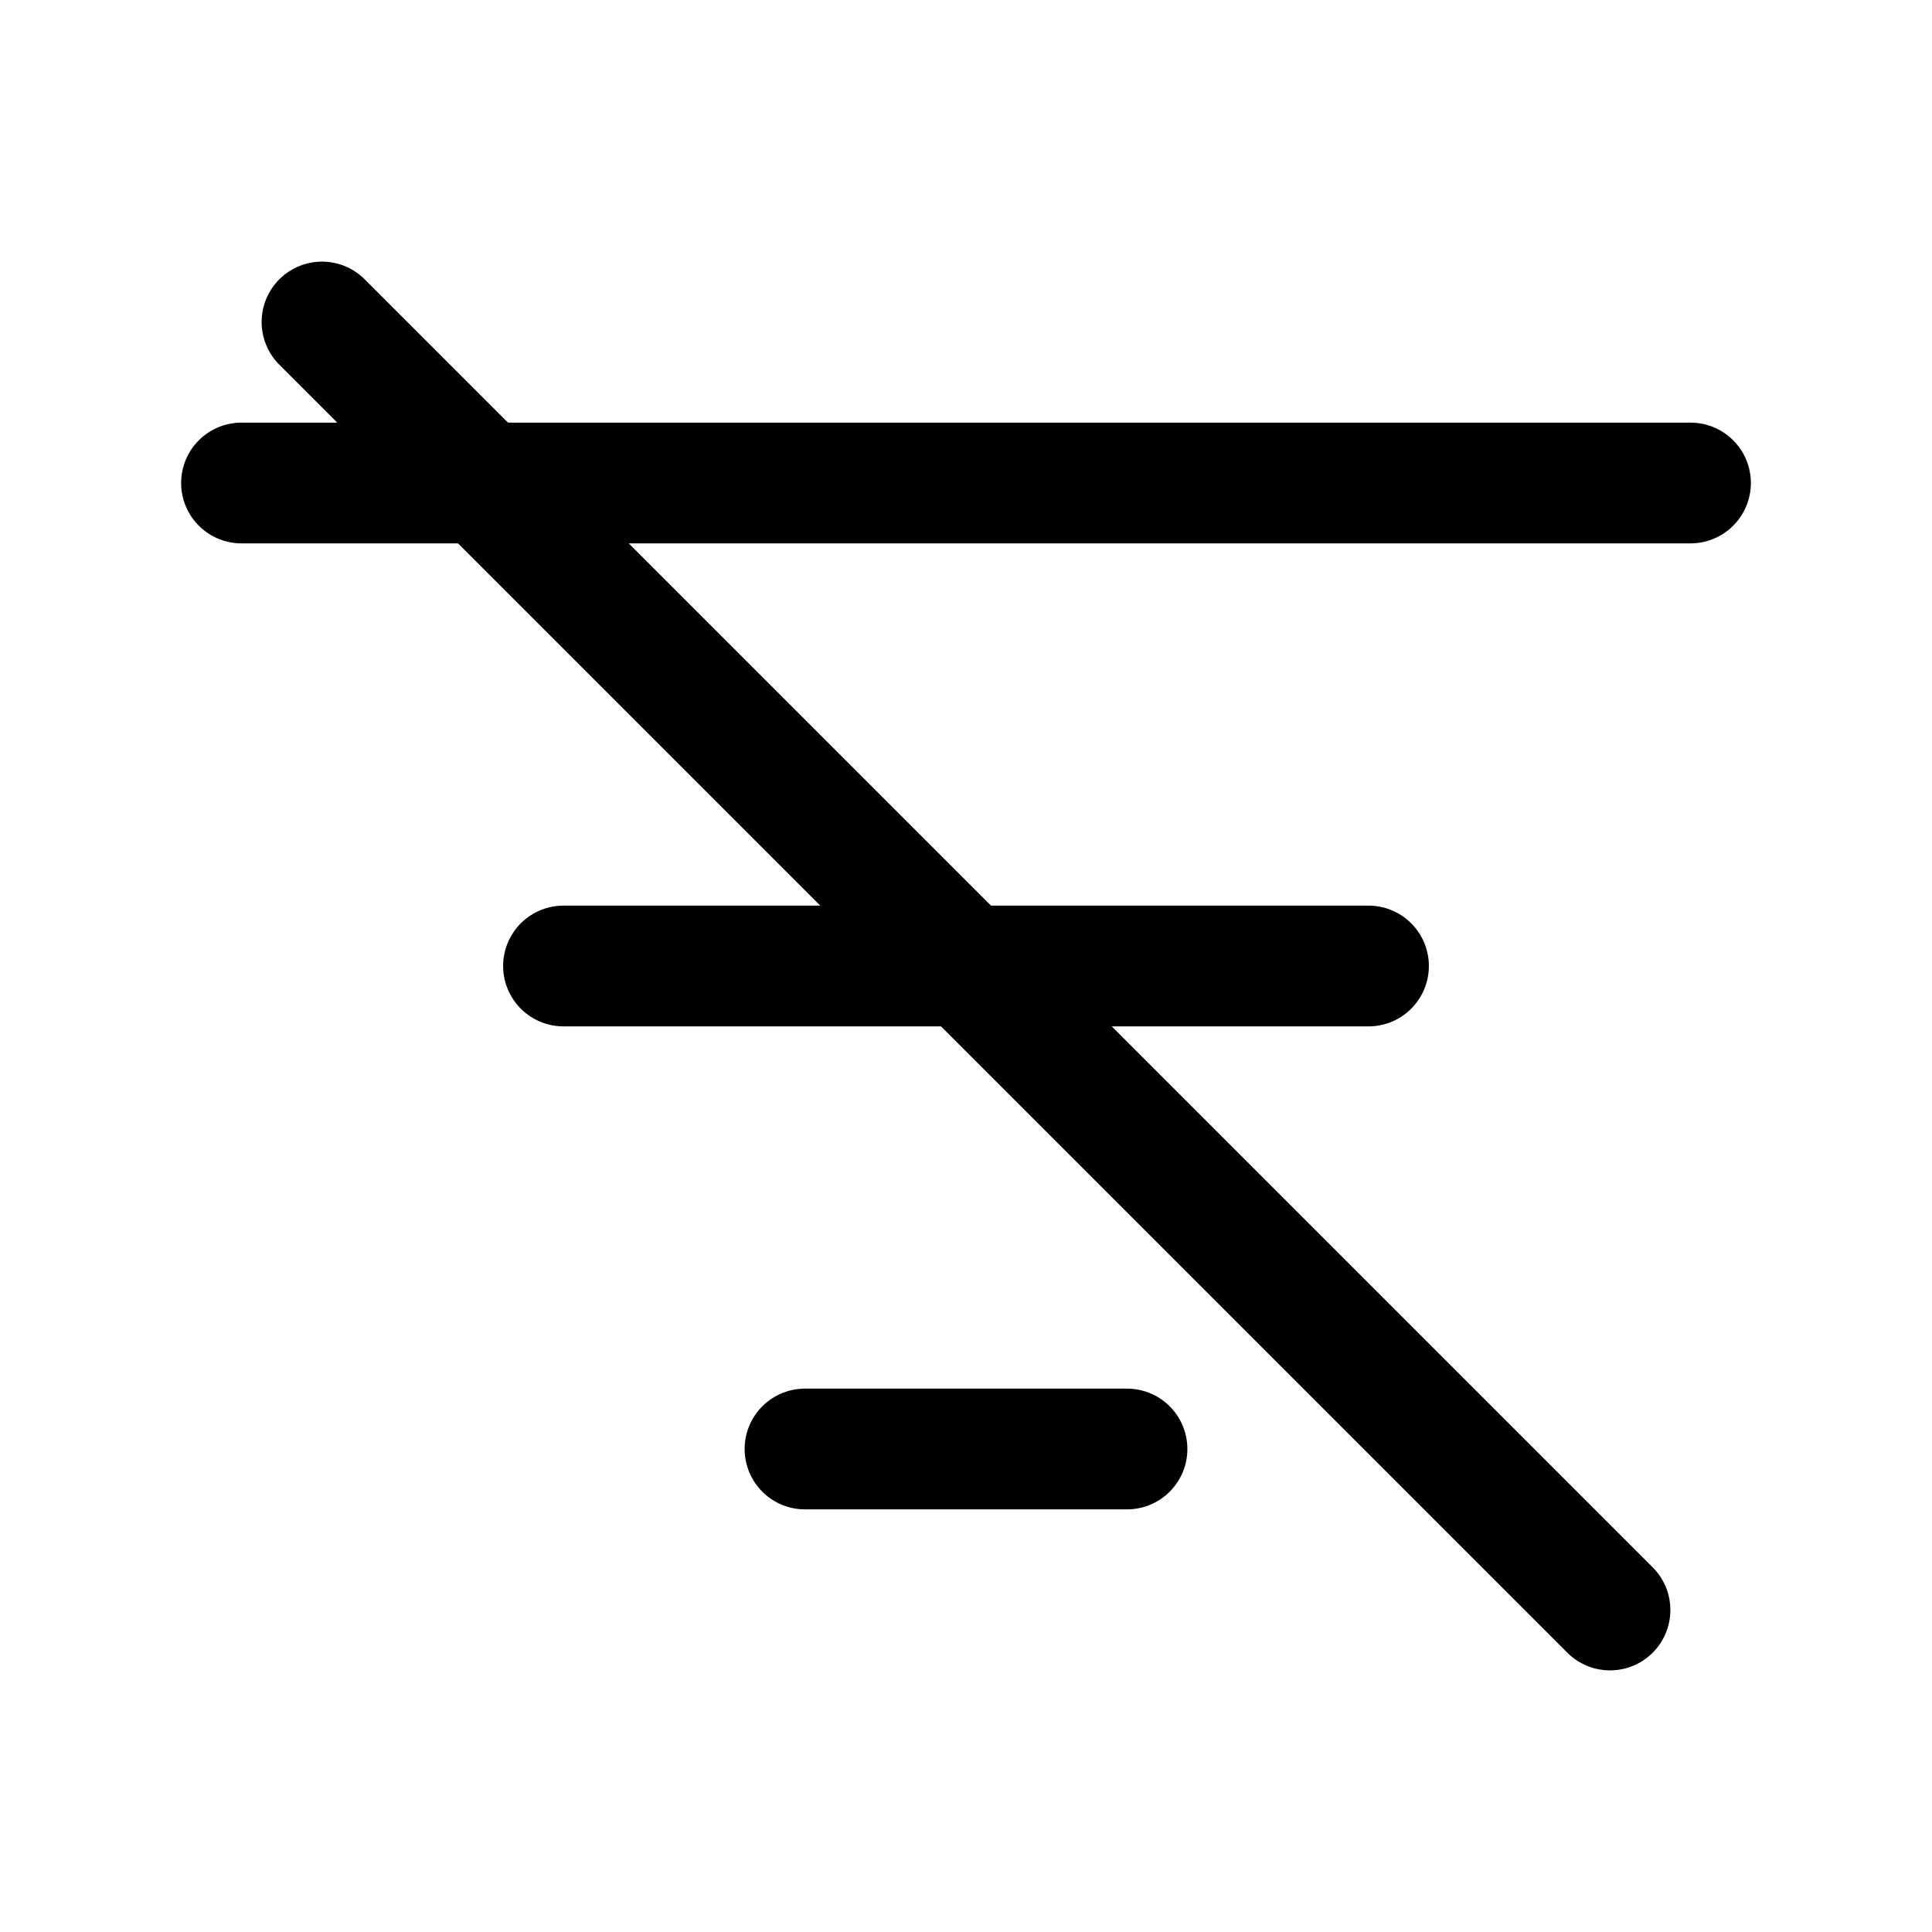
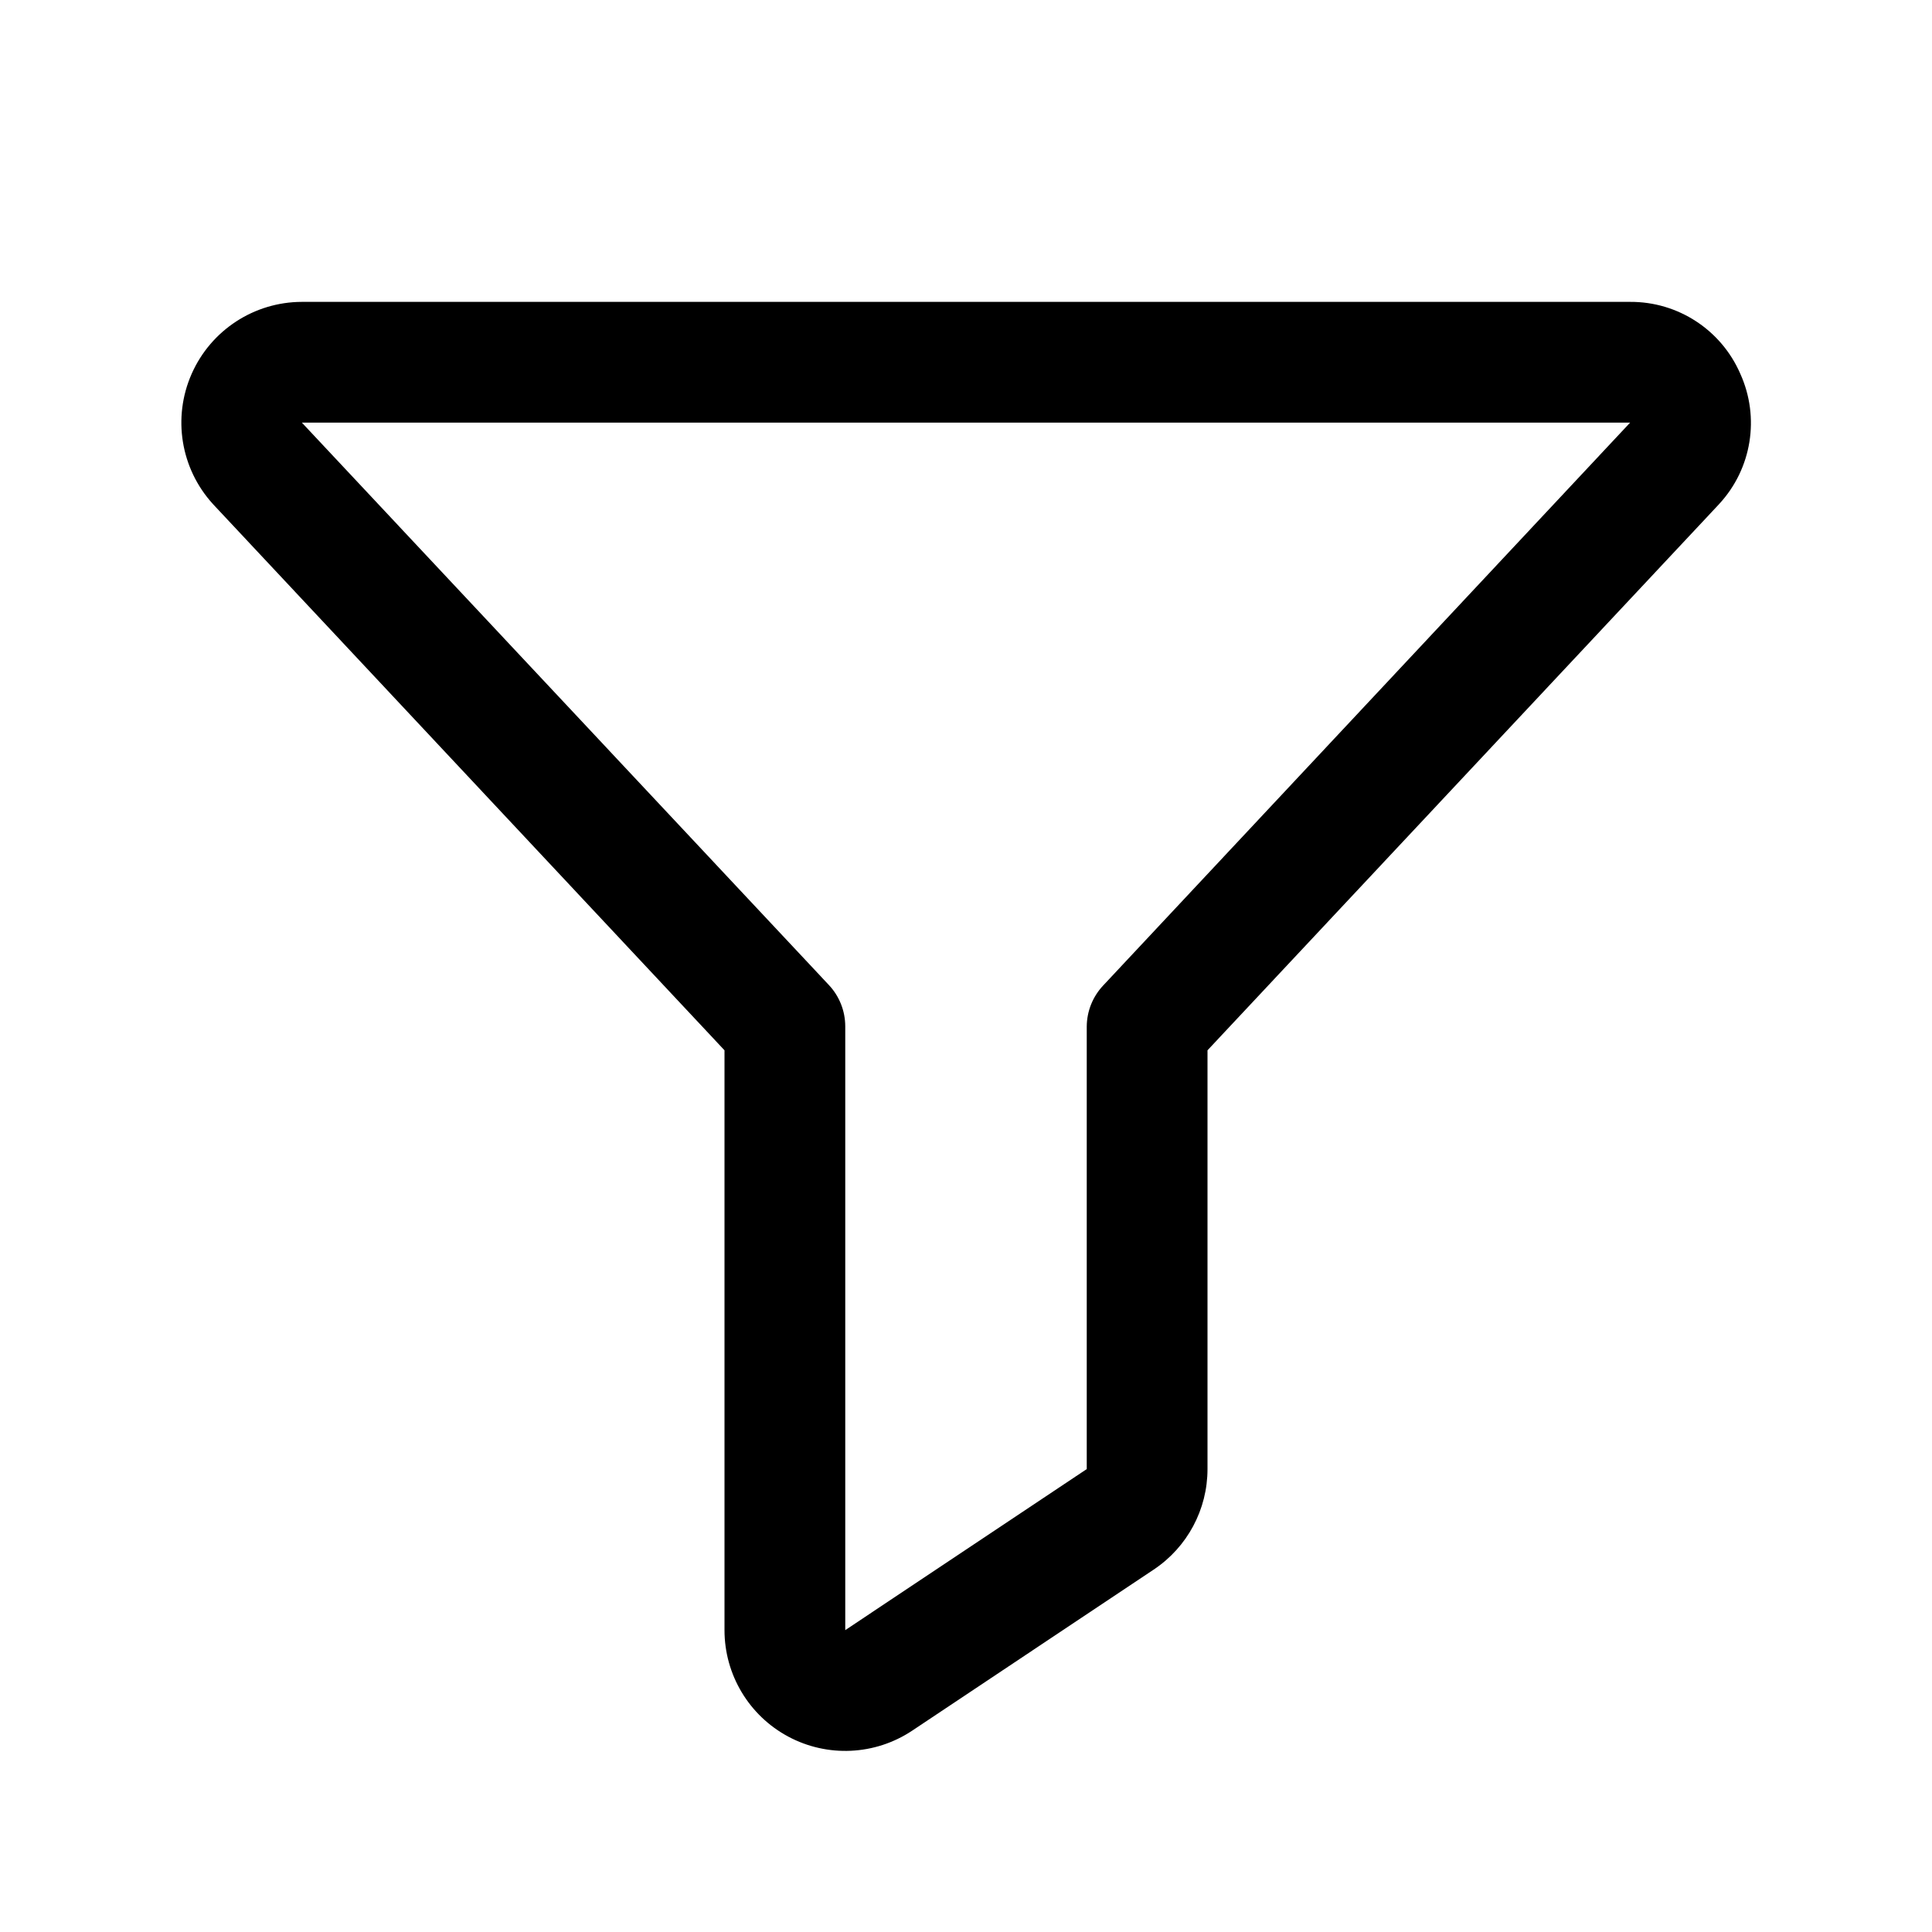
- <svg xmlns="http://www.w3.org/2000/svg" viewBox="0 0 24 24" fill="none" stroke="currentColor" stroke-width="1.5" stroke-linecap="round" stroke-linejoin="round">
-   <path d="M3 6h18" />
-   <path d="M7 12h10" />
-   <path d="M10 18h4" />
-   <path d="M4 4l8 8" />
-   <path d="M12 12l8 8" />
+ <svg xmlns="http://www.w3.org/2000/svg" width="48" height="48" fill="currentColor" viewBox="0 0 256 256">
+   <path d="M230.6,49.53A15.81,15.81,0,0,0,216,40H40A16,16,0,0,0,28.19,66.76l.08.09L96,139.17V216a16,16,0,0,0,24.87,13.32l32-21.34A16,16,0,0,0,160,194.66V139.17l67.74-72.32.08-.09A15.8,15.8,0,0,0,230.6,49.53ZM40,56h0Zm106.18,74.58A8,8,0,0,0,144,136v58.66L112,216V136a8,8,0,0,0-2.16-5.47L40,56H216Z" />
</svg>
